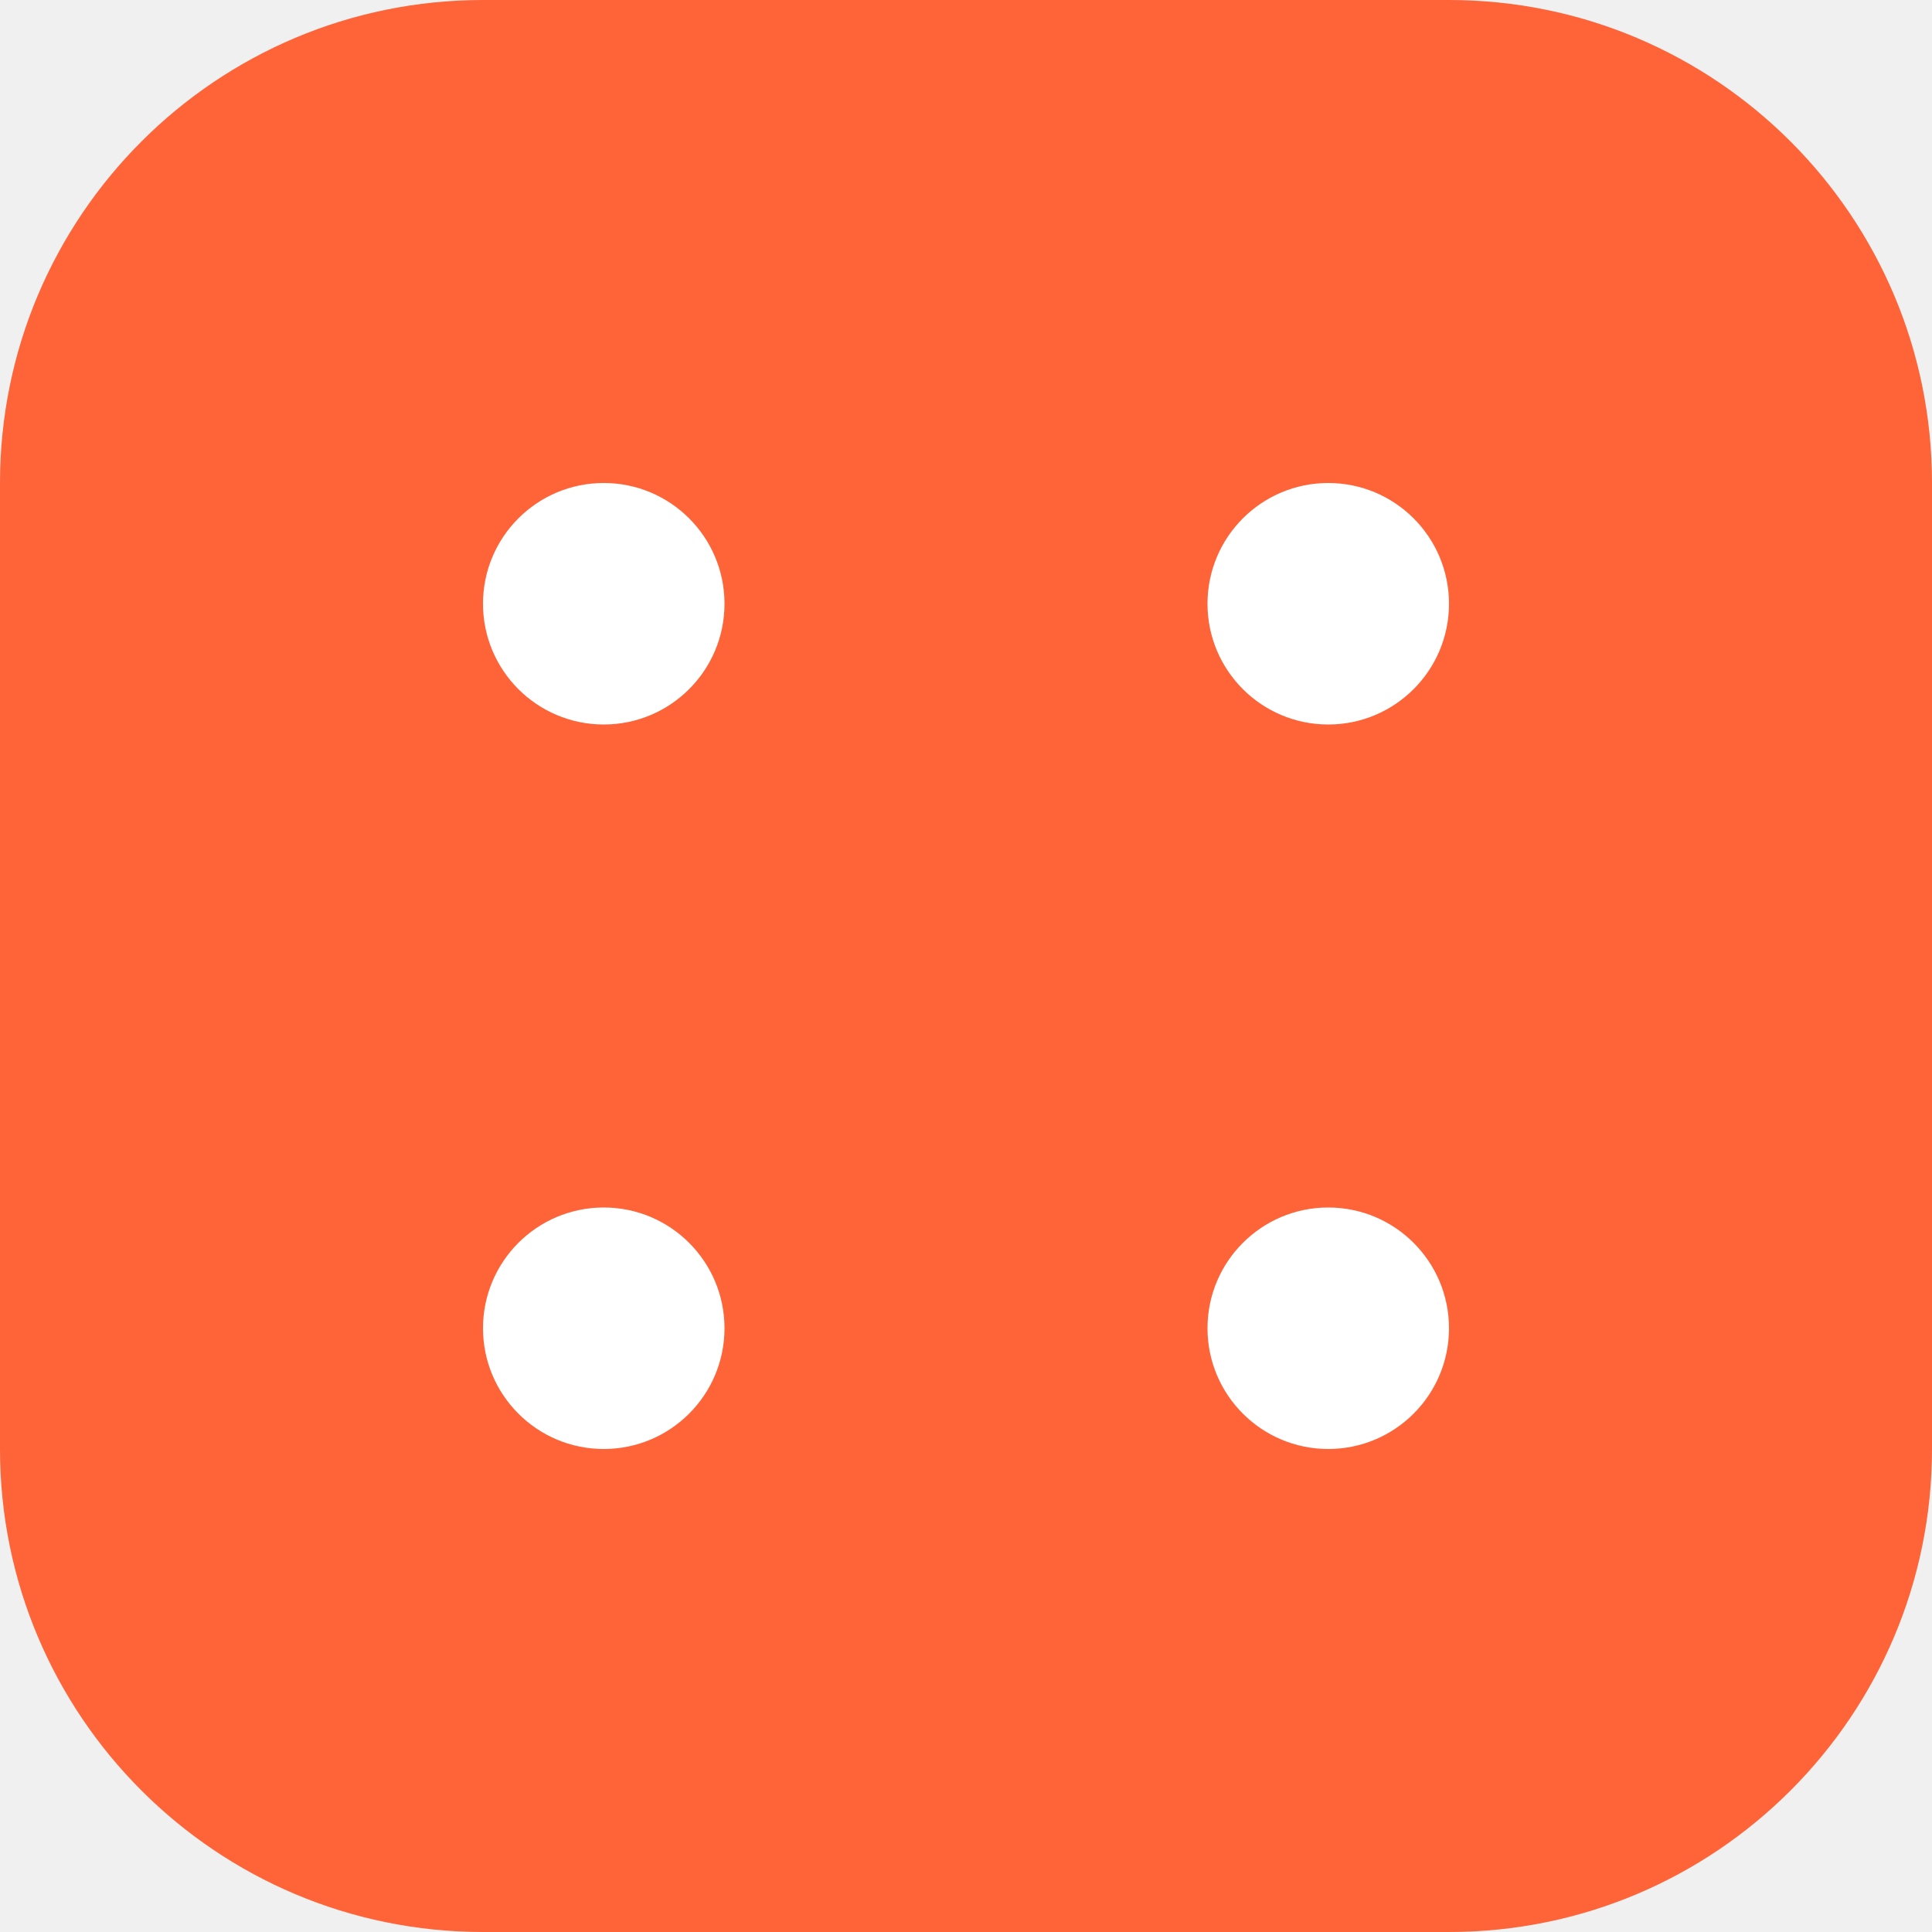
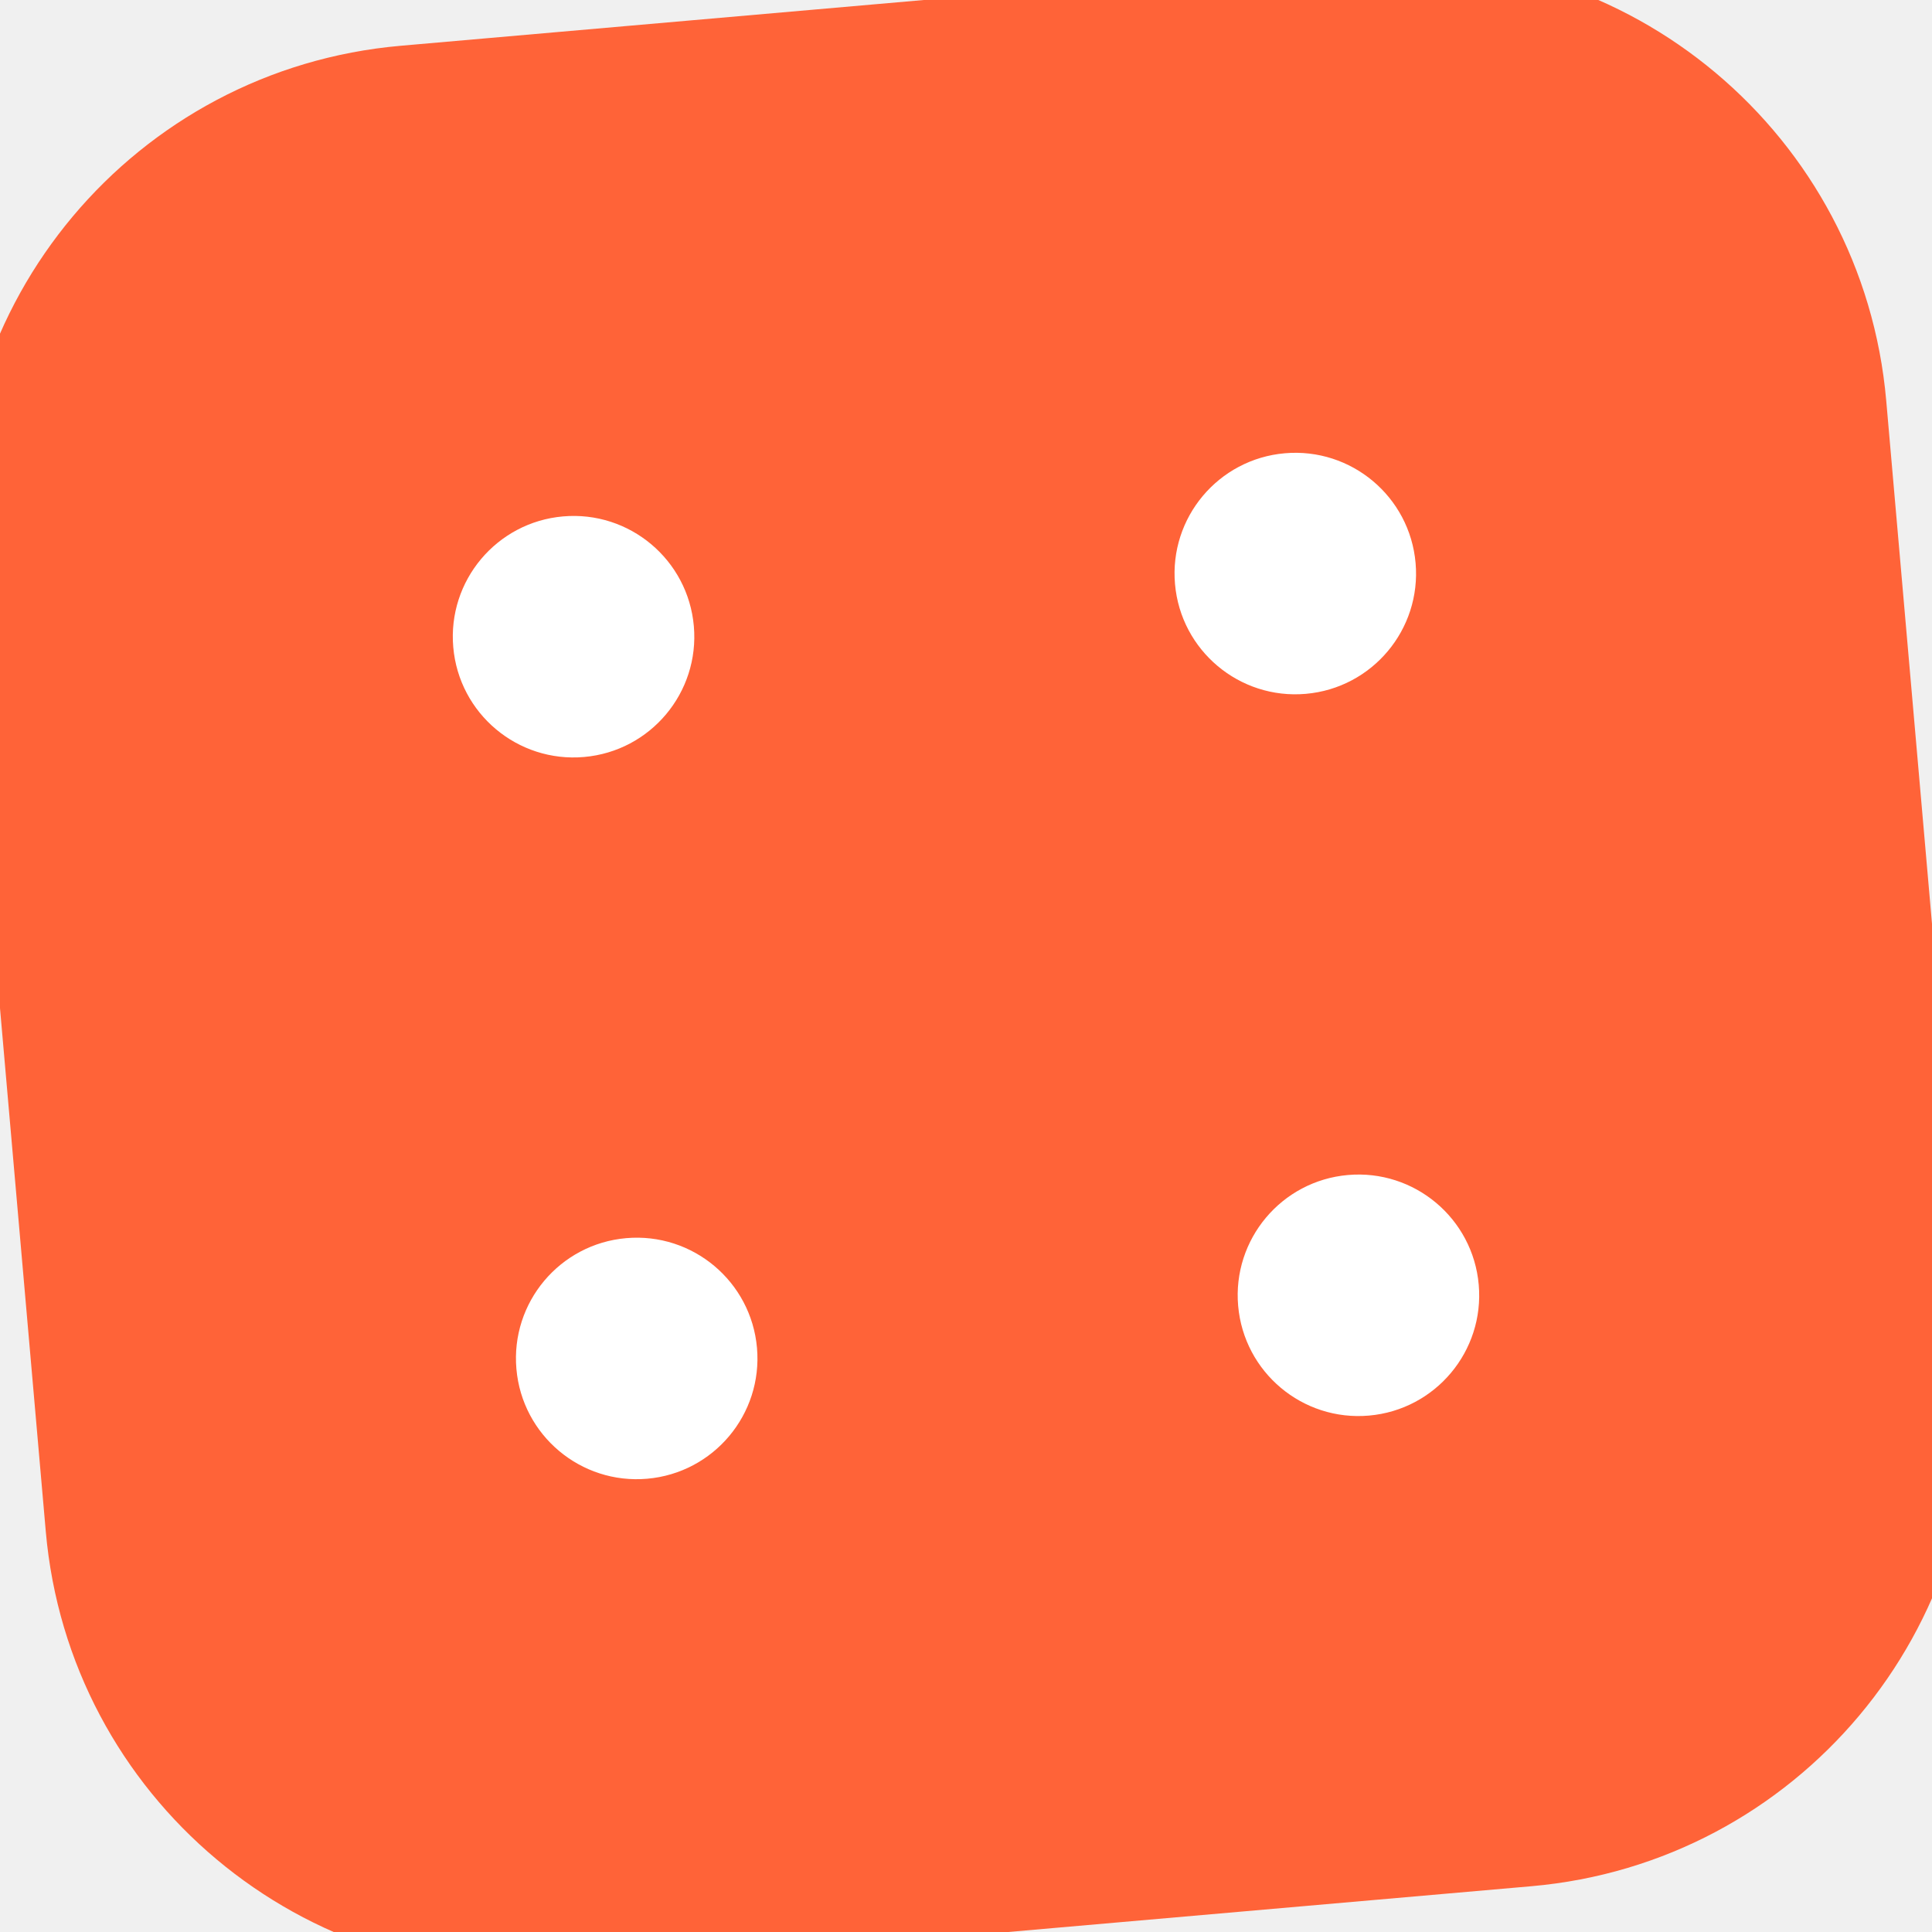
- <svg xmlns="http://www.w3.org/2000/svg" viewBox="0 0 64 64" role="img" aria-label="Soundice">
+ <svg xmlns="http://www.w3.org/2000/svg" viewBox="0 0 64 64" role="img" aria-label="Soundice" transform="rotate(-5 32 32)">
  <rect width="64" height="64" rx="16" fill="#ff6338" />
  <circle cx="20" cy="20" r="4" fill="#fff" />
  <circle cx="44" cy="20" r="4" fill="#fff" />
  <circle cx="20" cy="44" r="4" fill="#fff" />
  <circle cx="44" cy="44" r="4" fill="#fff" />
</svg>
